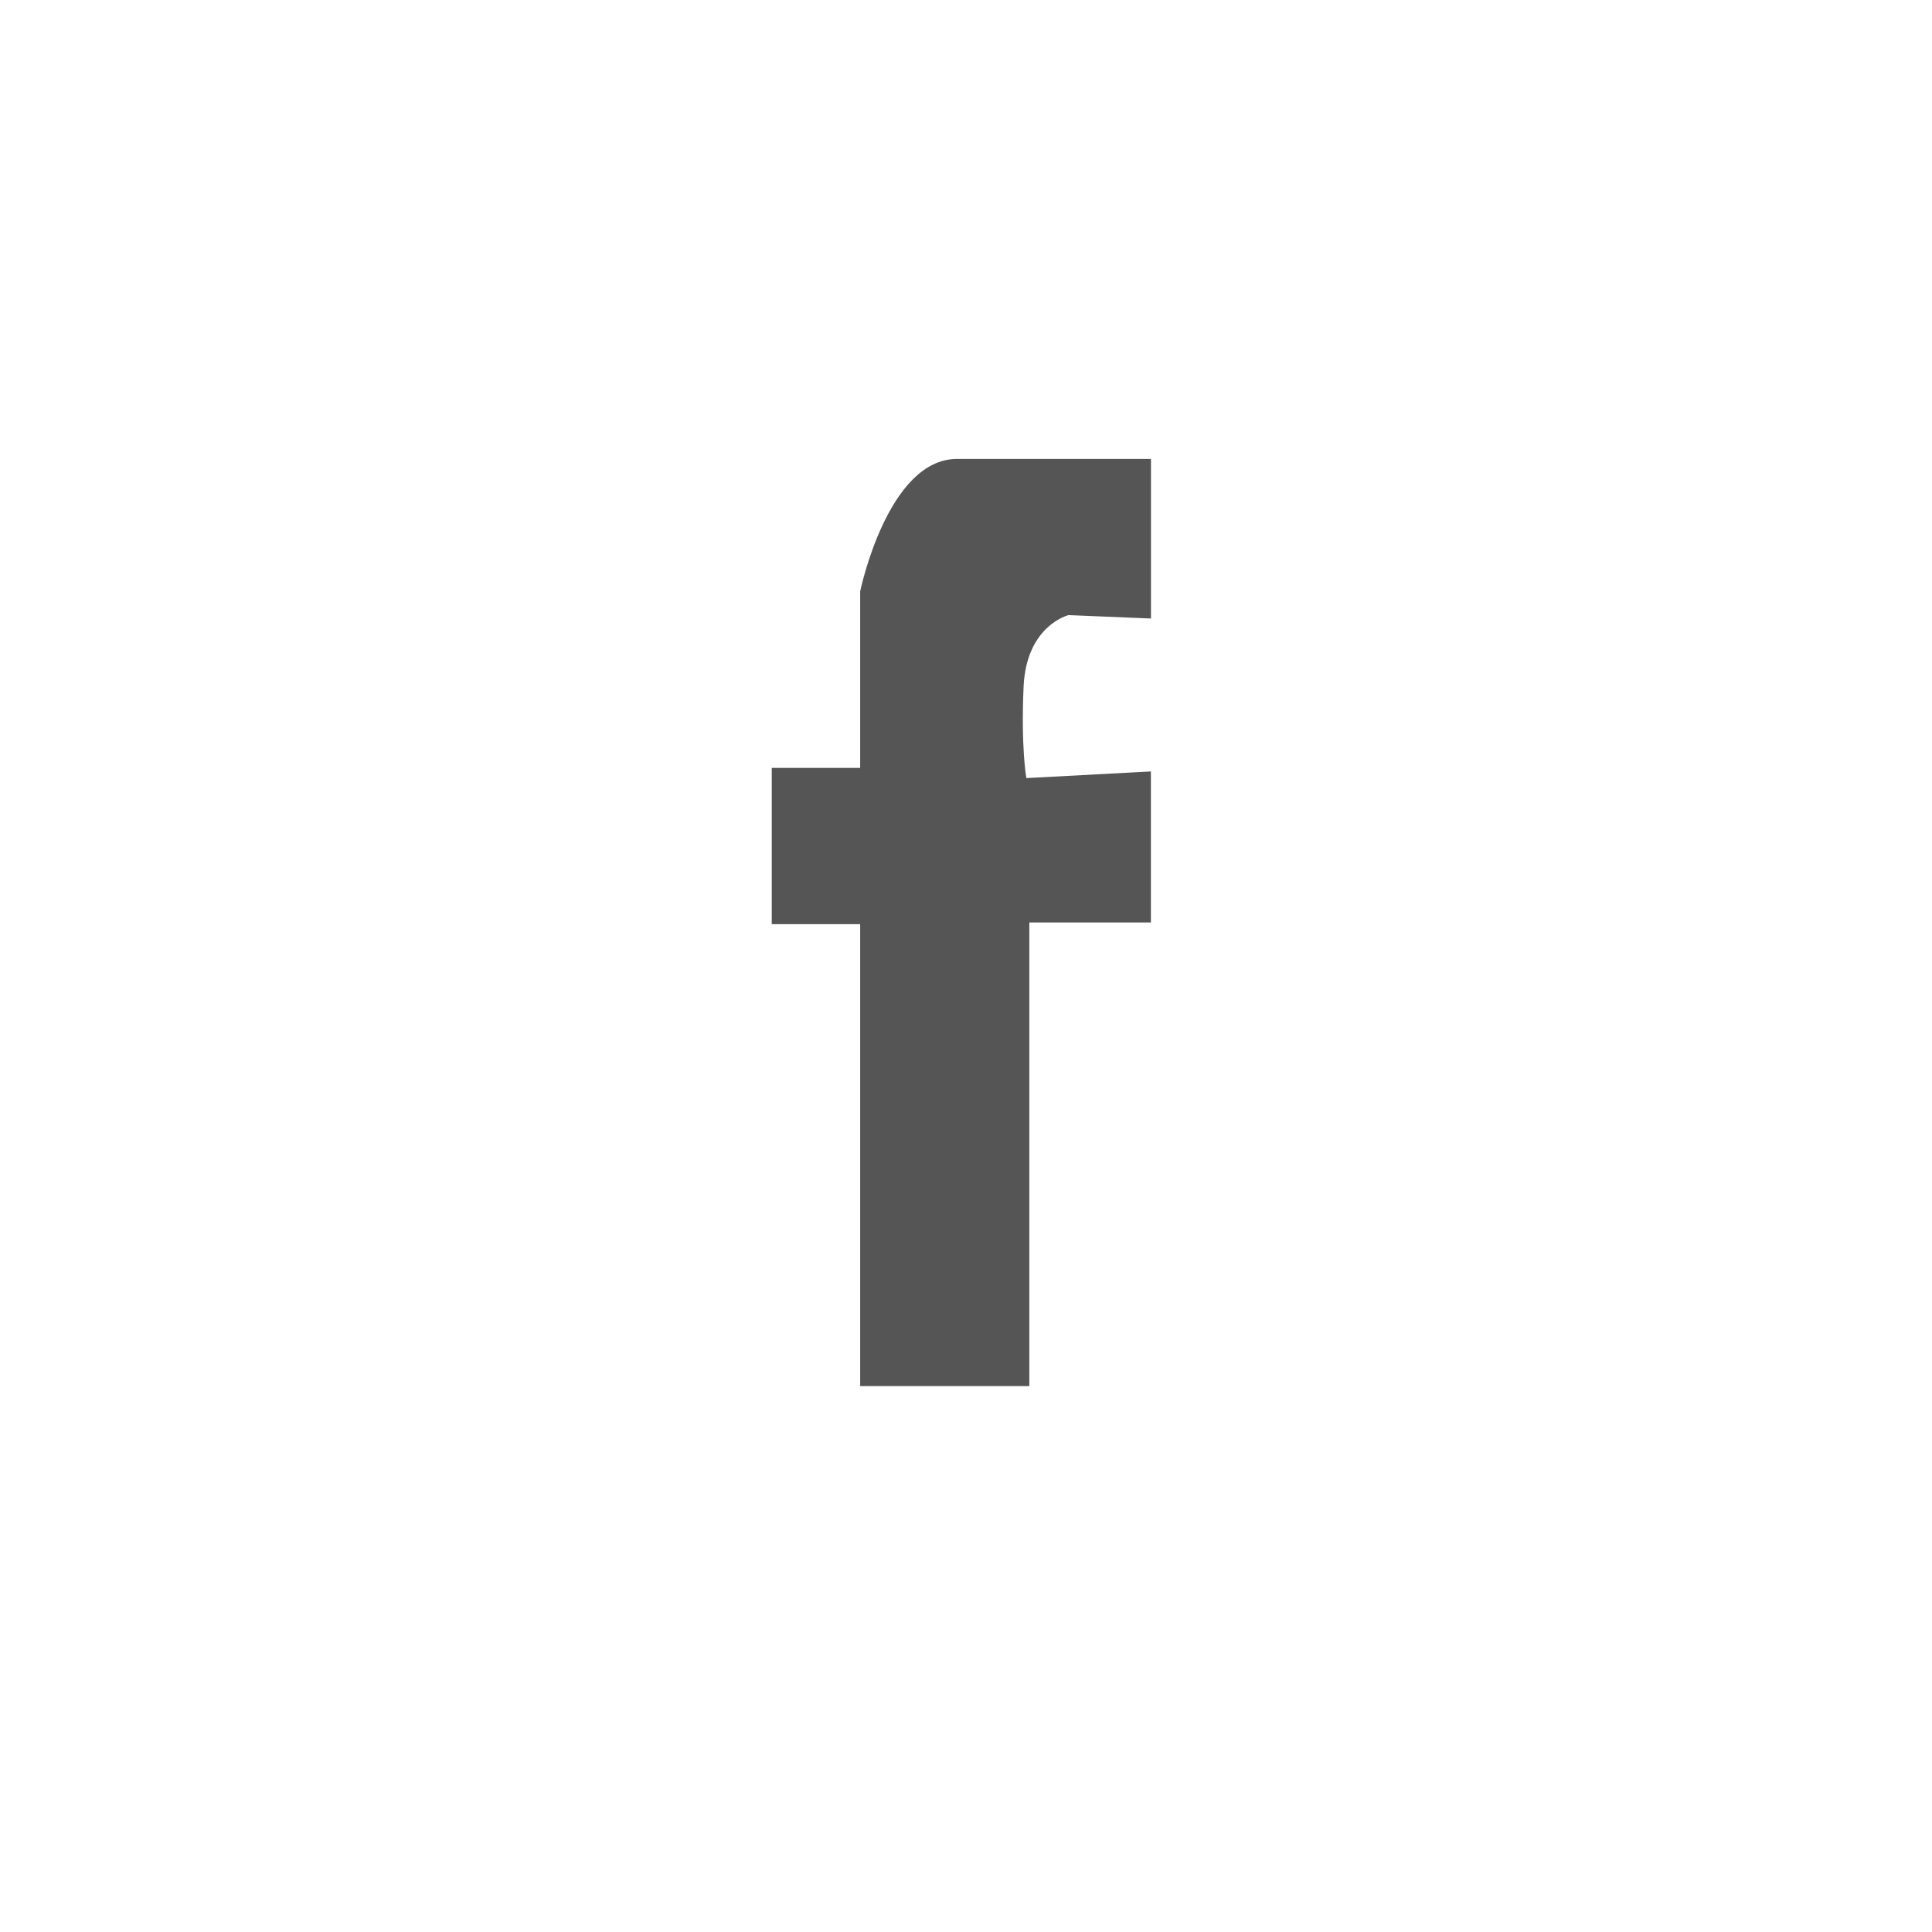
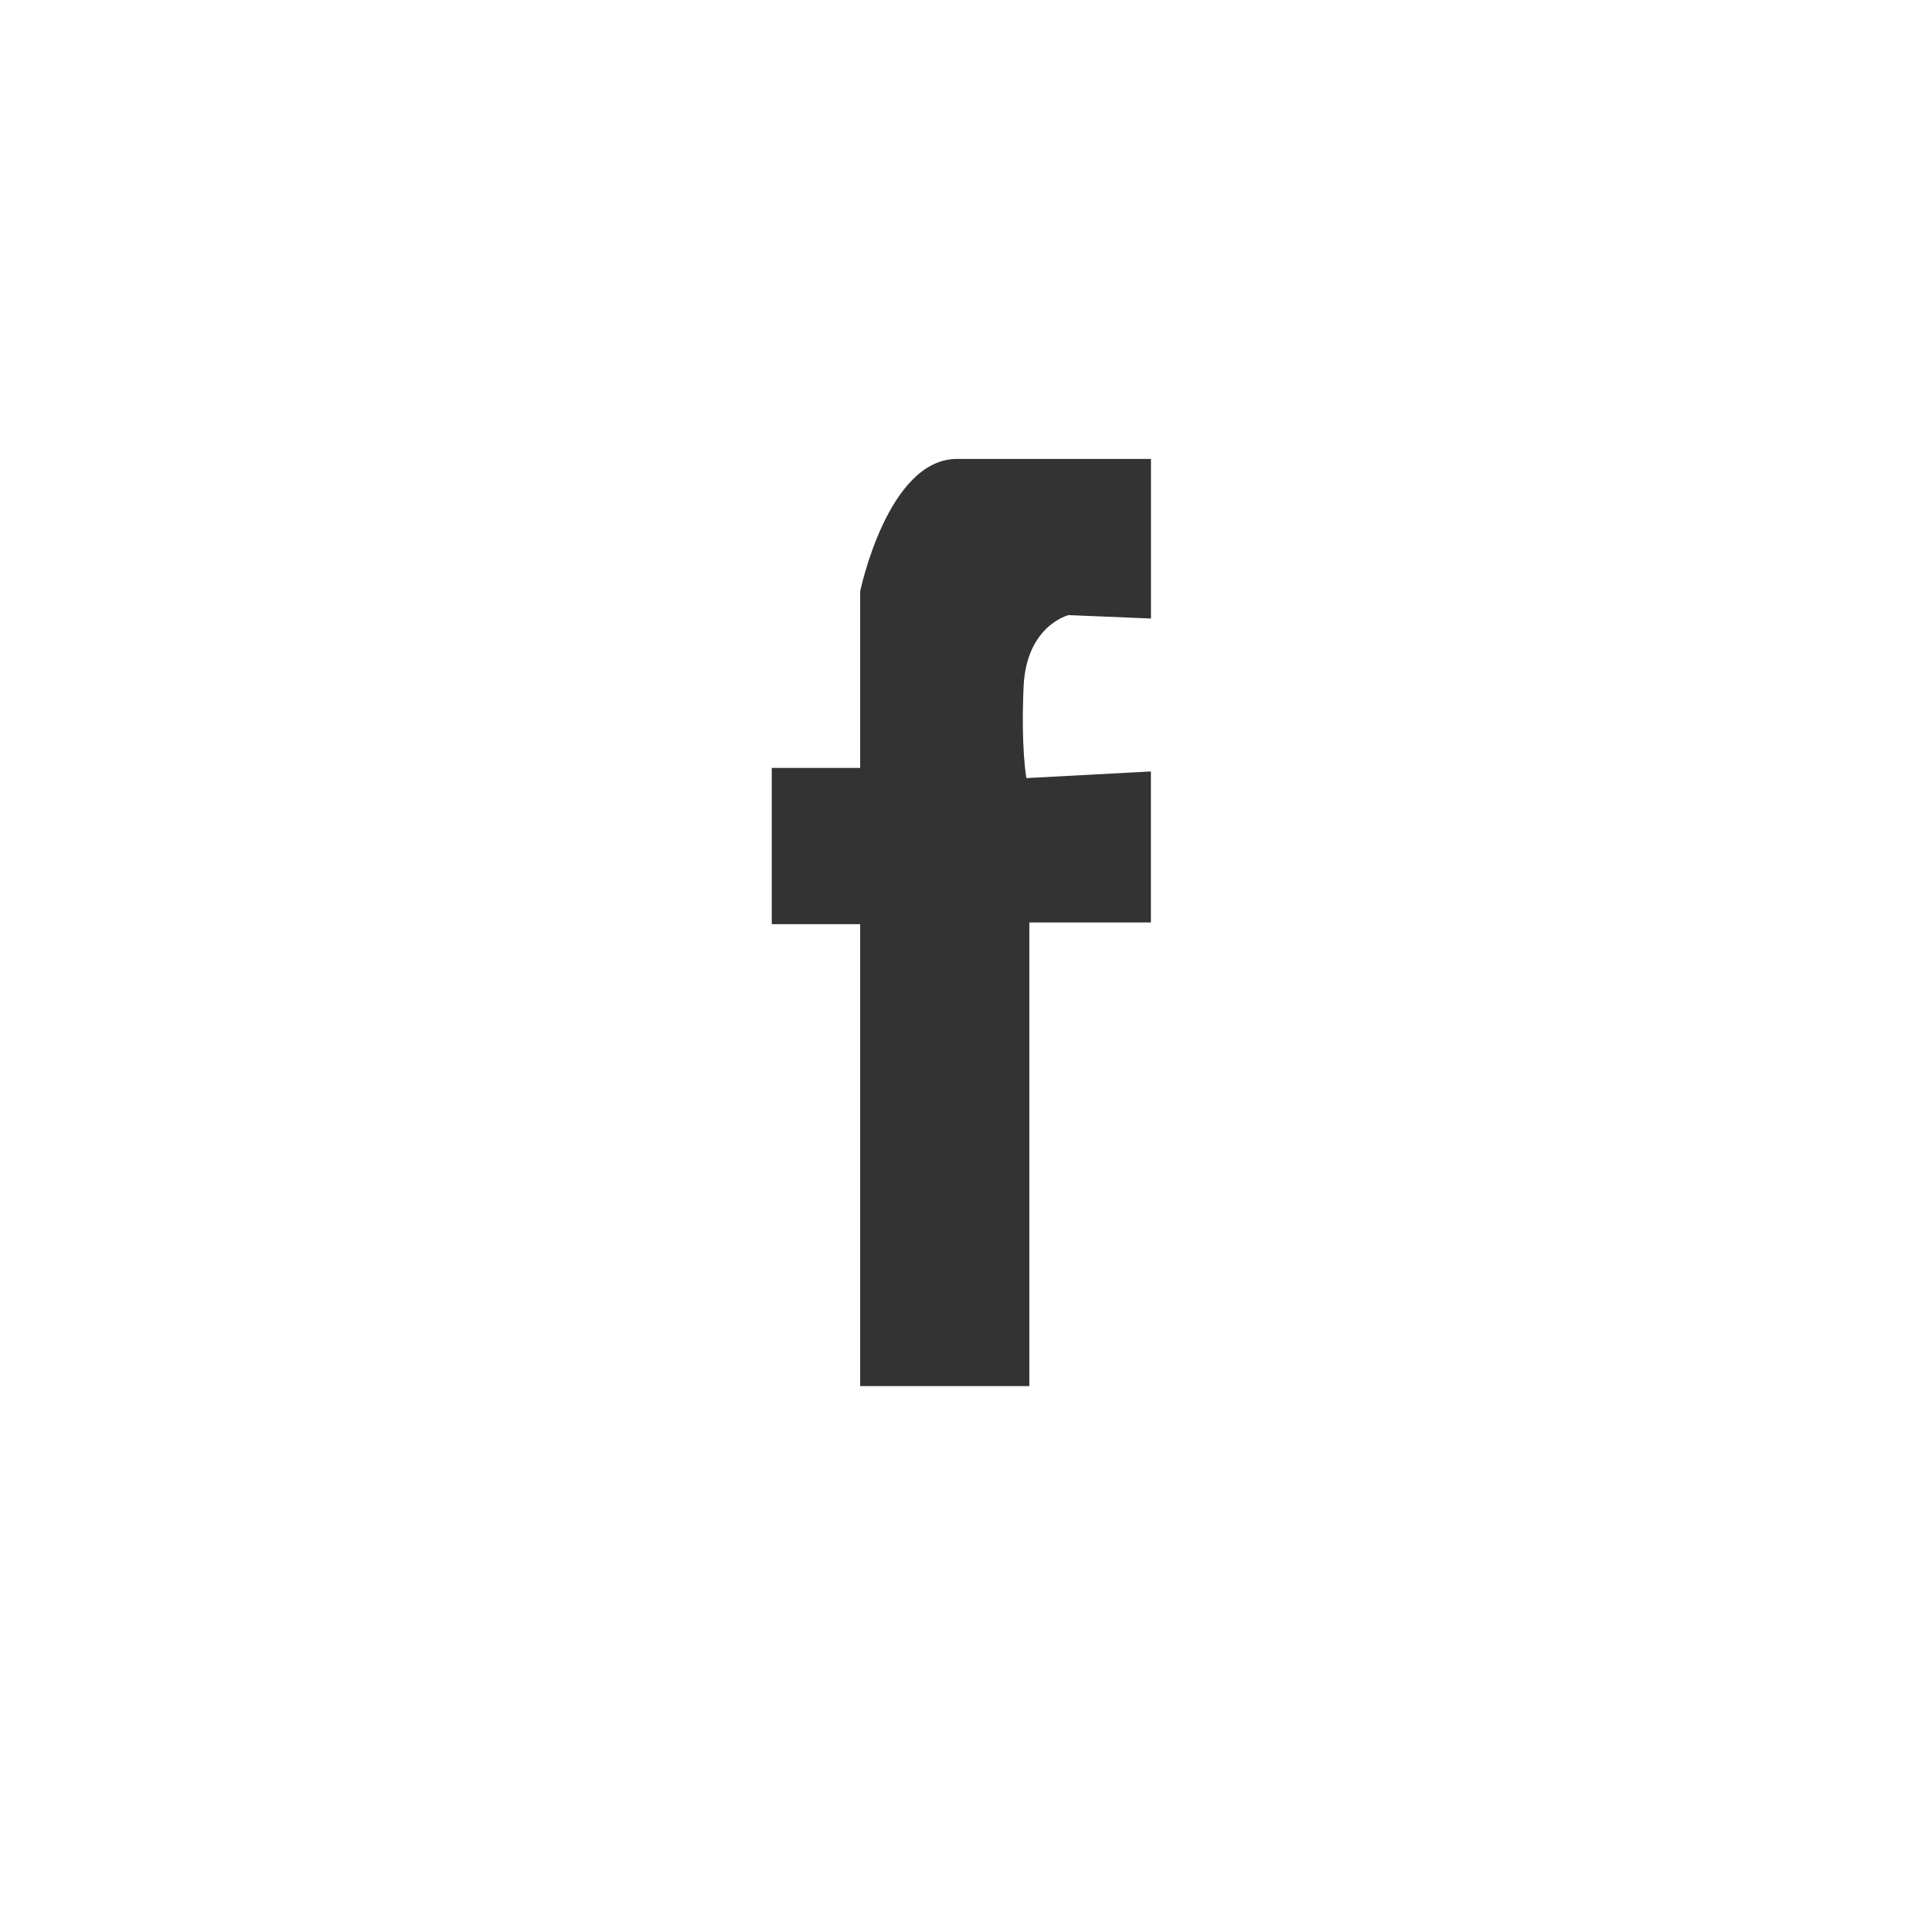
<svg xmlns="http://www.w3.org/2000/svg" version="1.1" id="Calque_1" x="0px" y="0px" width="50px" height="50px" viewBox="0 0 50 50" enable-background="new 0 0 50 50" xml:space="preserve">
-   <path fill="#555555" d="M22.261,35.872V23.917h-2.288v-4.044h2.288v-4.567c0,0,0.708-3.429,2.506-3.429c1.797,0,5.02,0,5.02,0v4.13  l-2.133-0.088c0,0-1.09,0.266-1.163,1.845c-0.072,1.585,0.071,2.373,0.071,2.373l3.223-0.172v3.909h-3.146v11.998H22.261  L22.261,35.872z" />
+   <path fill="#333333" d="M22.261,35.872V23.917h-2.288v-4.044h2.288v-4.567c0,0,0.708-3.429,2.506-3.429c1.797,0,5.02,0,5.02,0v4.13  l-2.133-0.088c0,0-1.09,0.266-1.163,1.845c-0.072,1.585,0.071,2.373,0.071,2.373l3.223-0.172v3.909h-3.146v11.998H22.261  L22.261,35.872z" />
</svg>
